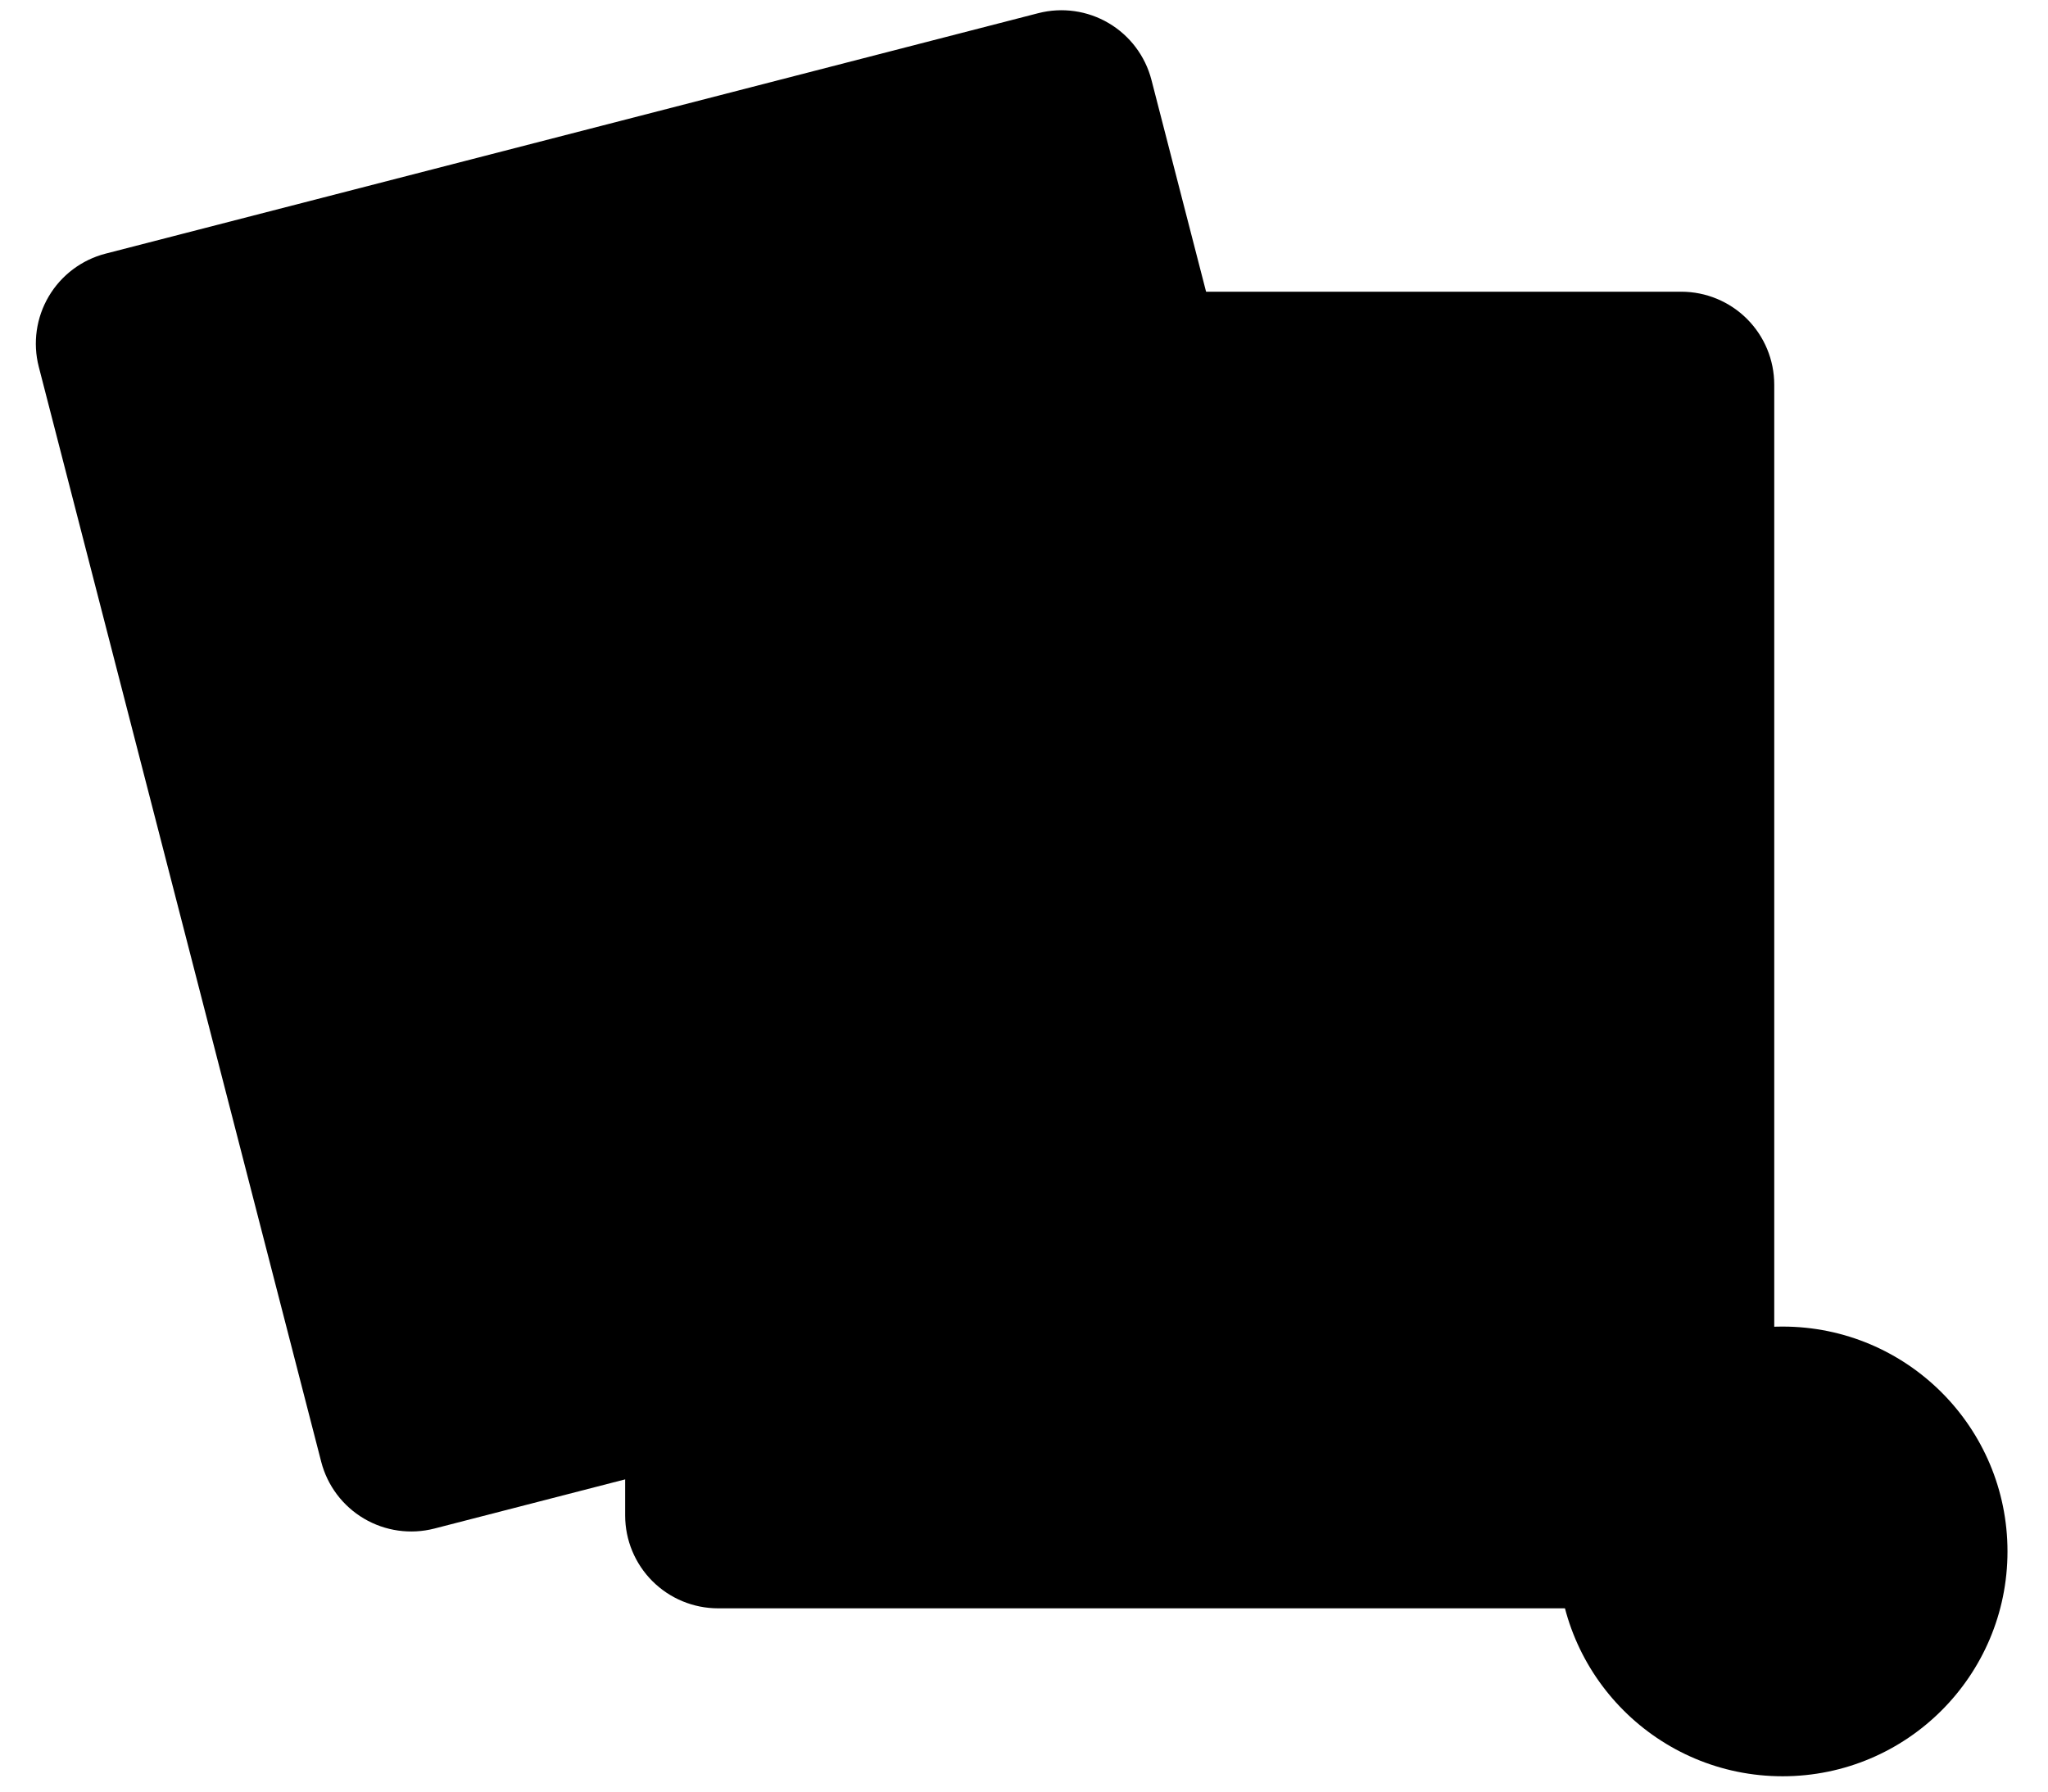
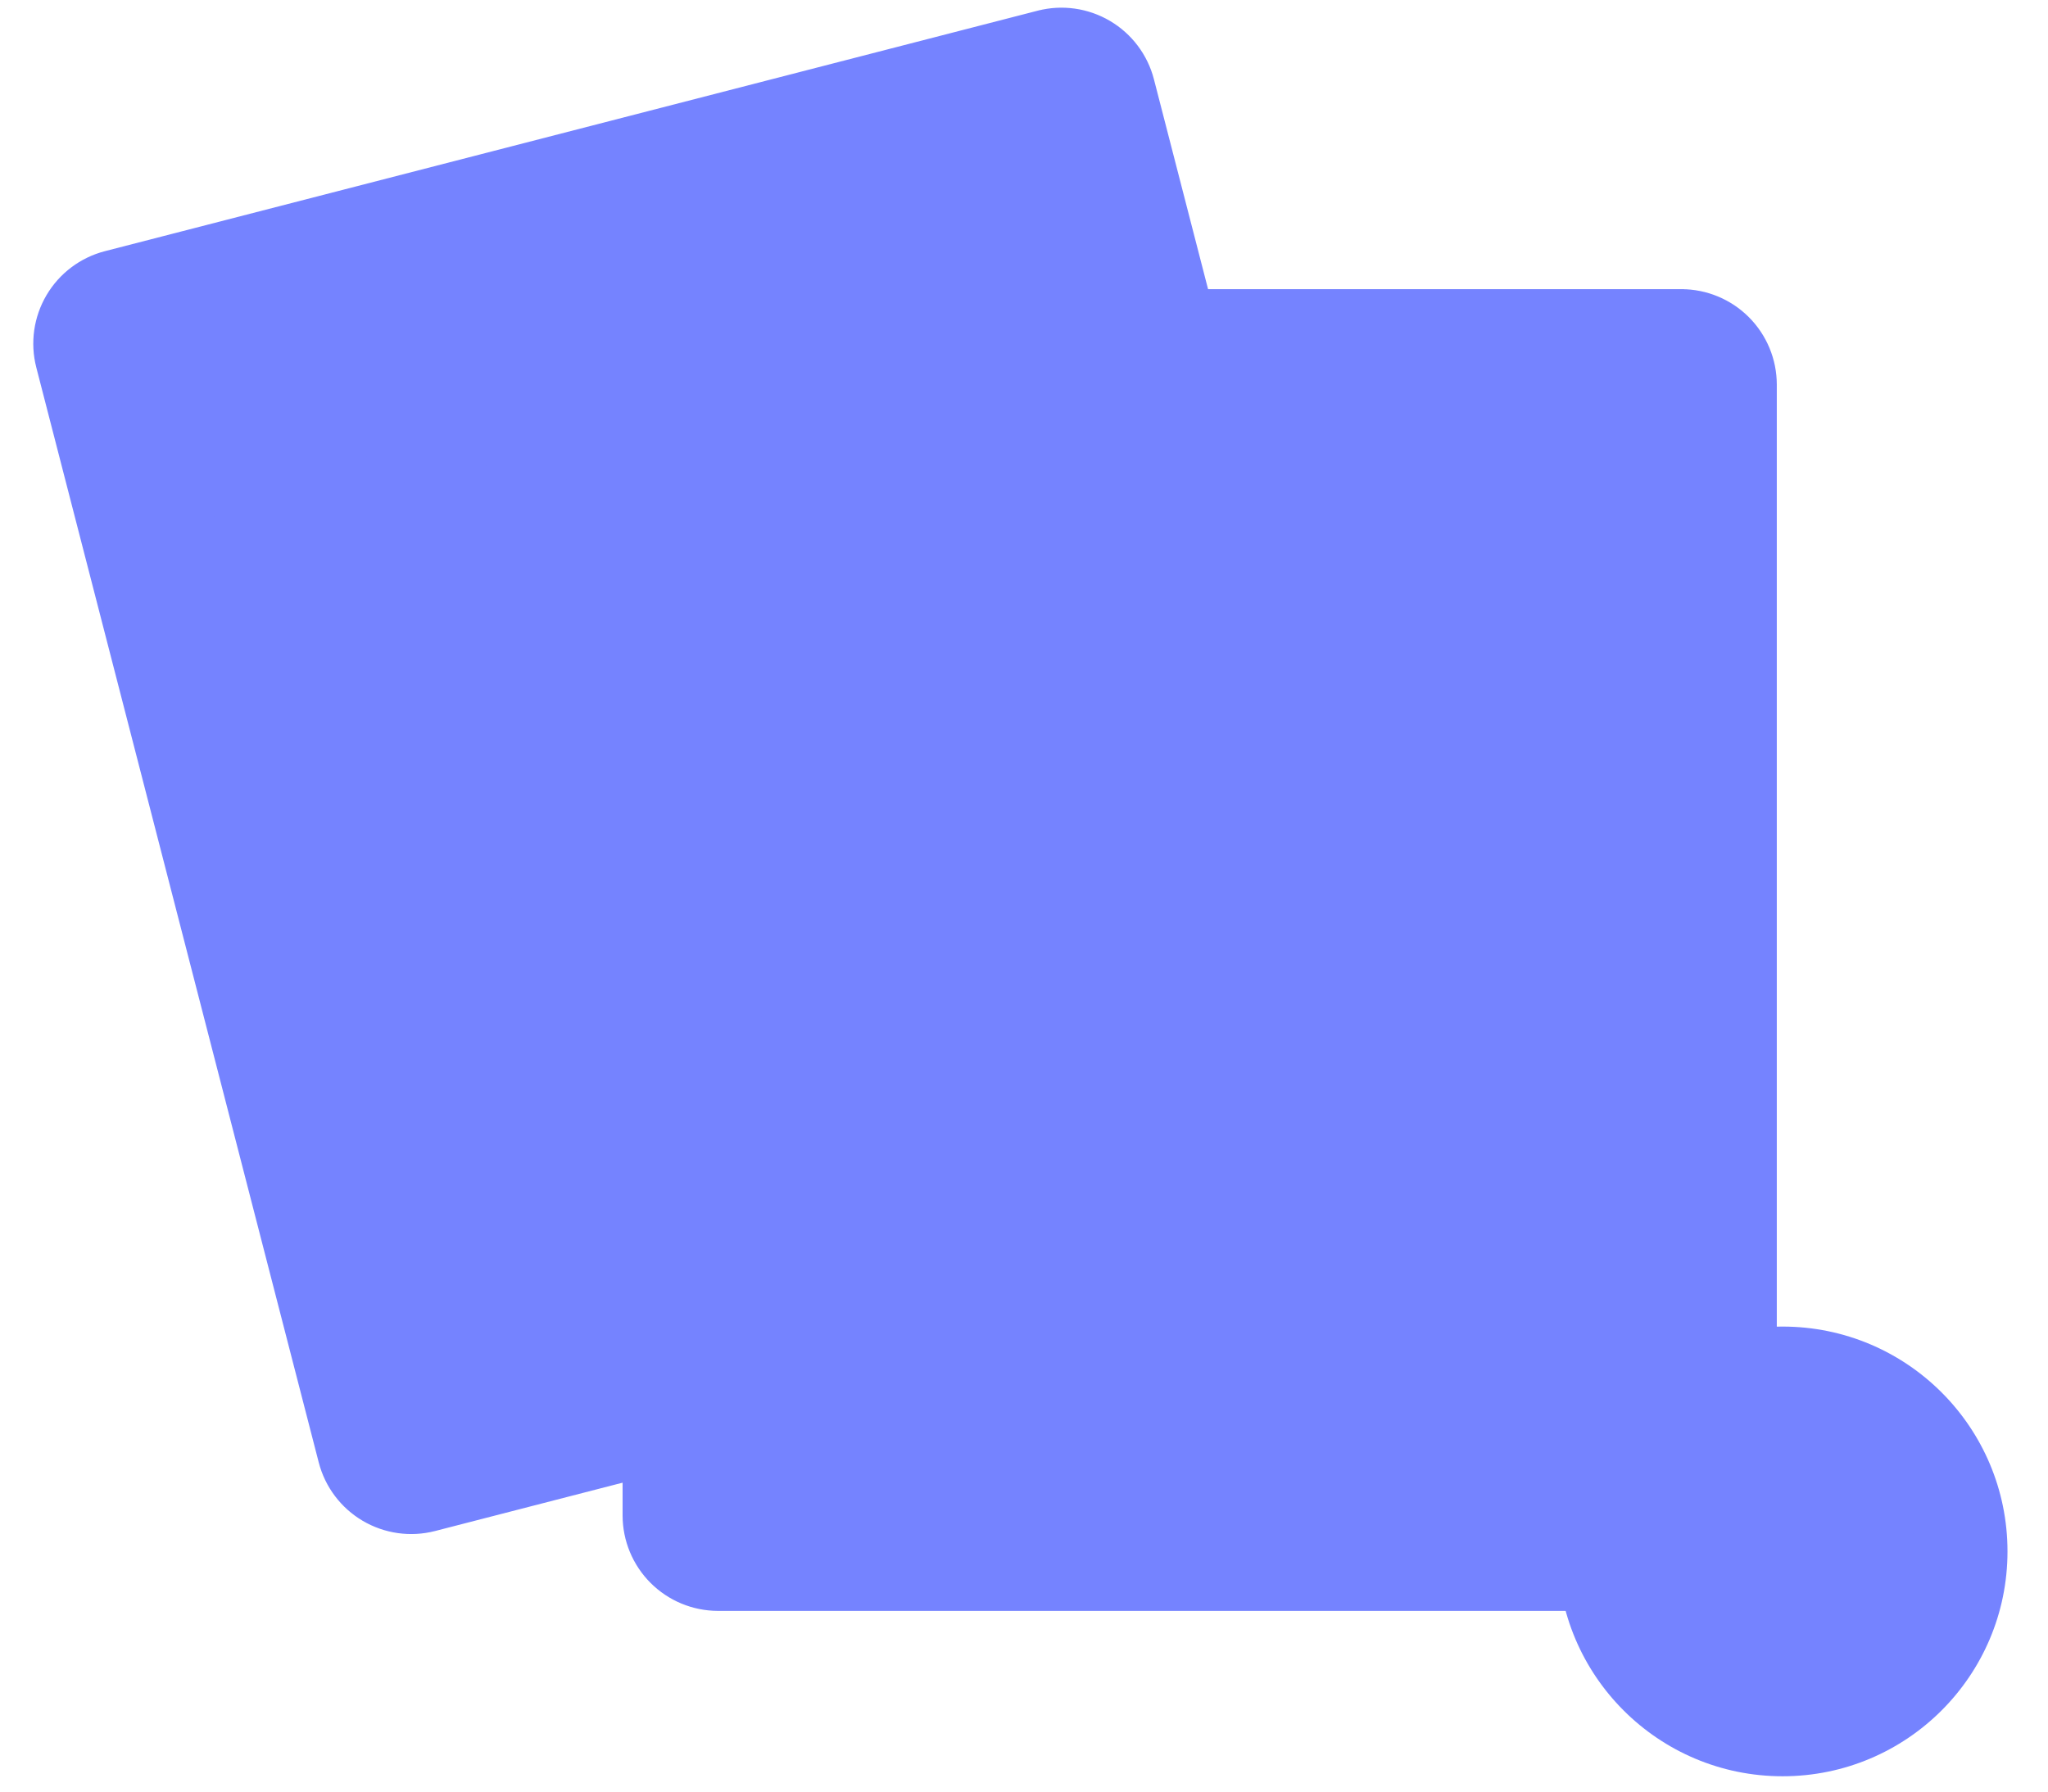
- <svg xmlns="http://www.w3.org/2000/svg" viewBox="0 0 800 700" data-title="files" fill="currentColor" stroke="none">
-   <path d="M41.206 99.111L41.203 99.112C31.895 101.524 23.923 107.529 19.037 115.811C14.151 124.093 12.749 133.975 15.14 143.288L15.141 143.291L125.482 571.168L125.482 571.17C127.894 580.479 133.899 588.45 142.181 593.336C150.463 598.222 160.345 599.624 169.659 597.233L169.661 597.232L169.727 597.216L169.727 597.215L533.992 503.279L533.993 503.279L534.059 503.262L534.06 503.261C543.369 500.85 551.34 494.844 556.226 486.562C561.112 478.28 562.514 468.399 560.123 459.085L560.122 459.083L449.781 31.205L449.781 31.203C447.369 21.895 441.364 13.923 433.082 9.037C424.8 4.151 414.919 2.75 405.605 5.14L406.102 7.077L405.603 5.141L375.463 12.913L71.344 91.339L41.206 99.111Z" />
-   <path d="M383.344 145.635 199.071 193.156C197.013 193.686 194.828 193.378 192.998 192.298 191.167 191.218 189.841 189.455 189.31 187.397 188.779 185.339 189.088 183.154 190.168 181.323 191.248 179.493 193.011 178.166 195.069 177.635L379.342 130.115C381.399 129.586 383.582 129.896 385.411 130.976 387.241 132.057 388.566 133.819 389.096 135.876 389.627 137.933 389.319 140.116 388.24 141.946 387.162 143.776 385.401 145.103 383.344 145.635V145.635ZM422.109 163.571 205.825 219.347C203.767 219.877 201.583 219.569 199.752 218.489 197.921 217.409 196.595 215.646 196.064 213.588 195.533 211.529 195.842 209.345 196.922 207.514 198.002 205.683 199.765 204.357 201.823 203.826L418.107 148.051C420.165 147.52 422.35 147.829 424.18 148.909 426.011 149.989 427.338 151.752 427.868 153.81 428.399 155.868 428.091 158.053 427.011 159.883 425.931 161.714 424.168 163.04 422.109 163.571V163.571ZM413.613 263.009 229.34 310.529C228.32 310.792 227.26 310.852 226.218 310.704 225.175 310.557 224.173 310.206 223.266 309.671 222.36 309.137 221.567 308.429 220.935 307.588 220.302 306.747 219.841 305.789 219.578 304.77 219.315 303.751 219.256 302.69 219.403 301.648 219.55 300.606 219.901 299.603 220.436 298.697 220.971 297.79 221.679 296.998 222.52 296.365 223.361 295.733 224.318 295.272 225.337 295.009L409.61 247.488C410.629 247.226 411.69 247.166 412.732 247.313 413.774 247.461 414.777 247.812 415.684 248.346 416.59 248.881 417.382 249.589 418.015 250.43 418.648 251.271 419.109 252.228 419.372 253.248 419.634 254.267 419.694 255.327 419.547 256.37 419.4 257.412 419.049 258.415 418.514 259.321 417.979 260.227 417.271 261.02 416.43 261.652 415.589 262.285 414.632 262.746 413.613 263.009V263.009ZM452.378 280.945 236.094 336.72C235.075 336.983 234.014 337.042 232.972 336.895 231.93 336.748 230.927 336.397 230.02 335.862 229.114 335.327 228.322 334.619 227.689 333.778 227.056 332.937 226.595 331.98 226.332 330.961 226.069 329.942 226.01 328.881 226.157 327.839 226.304 326.797 226.655 325.794 227.19 324.887 227.725 323.981 228.433 323.189 229.274 322.556 230.115 321.923 231.072 321.462 232.091 321.199L448.375 265.424C450.433 264.893 452.618 265.202 454.449 266.282 456.279 267.362 457.606 269.125 458.137 271.183 458.667 273.241 458.359 275.426 457.279 277.257 456.199 279.087 454.436 280.414 452.378 280.945ZM443.881 380.382 259.608 427.903C257.55 428.432 255.367 428.122 253.537 427.042 251.708 425.962 250.382 424.199 249.852 422.142 249.321 420.085 249.629 417.901 250.708 416.071 251.787 414.241 253.549 412.914 255.605 412.382L439.878 364.862C441.937 364.331 444.121 364.64 445.952 365.72 447.783 366.8 449.109 368.563 449.64 370.621 450.171 372.679 449.862 374.864 448.782 376.694 447.702 378.525 445.939 379.852 443.881 380.382ZM482.646 398.318 266.362 454.093C265.342 454.357 264.281 454.418 263.238 454.271 262.195 454.124 261.192 453.774 260.285 453.239 259.377 452.704 258.584 451.996 257.951 451.155 257.318 450.314 256.856 449.356 256.594 448.336 256.331 447.316 256.271 446.255 256.419 445.212 256.566 444.17 256.918 443.166 257.453 442.26 257.989 441.353 258.698 440.561 259.539 439.928 260.381 439.295 261.34 438.835 262.359 438.573L478.643 382.798C480.702 382.267 482.886 382.575 484.717 383.655 486.548 384.736 487.874 386.498 488.405 388.557 488.936 390.615 488.627 392.799 487.547 394.63 486.467 396.461 484.704 397.787 482.646 398.318V398.318ZM167.613 241.881 102.401 258.698C101.414 258.951 100.367 258.803 99.49 258.285 98.612 257.767 97.976 256.923 97.72 255.936L82.751 197.888C82.497 196.901 82.646 195.854 83.164 194.977 83.681 194.099 84.526 193.463 85.512 193.208L150.725 176.391C151.711 176.137 152.758 176.286 153.636 176.803 154.513 177.321 155.15 178.166 155.405 179.152L170.375 237.2C170.628 238.187 170.48 239.234 169.962 240.112 169.444 240.989 168.599 241.625 167.613 241.881V241.881ZM197.881 359.254 132.669 376.071C131.682 376.325 130.635 376.176 129.758 375.659 128.88 375.141 128.244 374.296 127.988 373.31L113.019 315.262C112.765 314.275 112.914 313.228 113.432 312.35 113.949 311.473 114.794 310.837 115.78 310.581L180.993 293.764C181.98 293.511 183.027 293.659 183.904 294.177 184.781 294.695 185.418 295.539 185.673 296.526L200.643 354.574C200.896 355.561 200.748 356.608 200.23 357.485 199.712 358.363 198.868 358.999 197.881 359.254V359.254ZM228.15 476.628 162.937 493.445C161.95 493.698 160.903 493.55 160.026 493.032 159.148 492.514 158.512 491.67 158.257 490.683L143.287 432.635C143.034 431.648 143.182 430.601 143.7 429.724 144.218 428.846 145.062 428.21 146.049 427.954L211.261 411.137C212.248 410.884 213.295 411.033 214.172 411.55 215.05 412.068 215.686 412.913 215.942 413.899L230.911 471.947C231.164 472.934 231.016 473.981 230.498 474.858 229.981 475.736 229.136 476.372 228.15 476.628V476.628Z" />
-   <path d="M280.472 113.978L280.47 113.978C270.854 113.989 261.636 117.813 254.836 124.613C248.037 131.412 244.212 140.631 244.201 150.247V150.249L244.201 592.125L244.201 592.127C244.212 601.743 248.037 610.962 254.836 617.761C261.636 624.56 270.854 628.385 280.47 628.396H280.472H656.791H656.794C666.409 628.385 675.628 624.56 682.427 617.761C689.227 610.961 693.051 601.743 693.062 592.127V592.125V150.249V150.247C693.051 140.631 689.227 131.412 682.427 124.613C675.628 117.814 666.409 113.989 656.794 113.978L656.791 115.978V113.978L280.472 113.978Z" />
-   <path d="M696.326 694.012C744.844 694.012 784.176 654.68 784.176 606.162C784.176 557.643 744.844 518.311 696.326 518.311C647.808 518.311 608.476 557.643 608.476 606.162C608.476 654.68 647.808 694.012 696.326 694.012Z" />
-   <path d="M738.341 594.703H707.784V564.146C707.784 561.107 706.577 558.193 704.428 556.044 702.279 553.895 699.365 552.688 696.326 552.688 693.287 552.688 690.372 553.895 688.223 556.044 686.074 558.193 684.867 561.107 684.867 564.146V594.703H654.31C651.271 594.703 648.357 595.91 646.208 598.059 644.059 600.208 642.852 603.123 642.852 606.162 642.852 609.201 644.059 612.115 646.208 614.264 648.357 616.413 651.271 617.62 654.31 617.62H684.867V648.177C684.867 651.216 686.074 654.131 688.223 656.28 690.372 658.429 693.287 659.636 696.326 659.636 699.365 659.636 702.279 658.429 704.428 656.28 706.577 654.131 707.784 651.216 707.784 648.177V617.62H738.341C741.38 617.62 744.295 616.413 746.444 614.264 748.593 612.115 749.8 609.201 749.8 606.162 749.8 603.123 748.593 600.208 746.444 598.059 744.295 595.91 741.38 594.703 738.341 594.703V594.703ZM600.155 358.788H409.853C408.8 358.789 407.757 358.582 406.784 358.18 405.81 357.778 404.926 357.188 404.181 356.443 403.435 355.699 402.844 354.815 402.441 353.842 402.038 352.869 401.83 351.827 401.83 350.773 401.83 349.72 402.038 348.677 402.441 347.704 402.844 346.732 403.435 345.848 404.181 345.103 404.926 344.359 405.81 343.769 406.784 343.367 407.757 342.965 408.8 342.758 409.853 342.759H600.155C602.279 342.762 604.315 343.607 605.816 345.11 607.317 346.612 608.16 348.649 608.16 350.773 608.16 352.897 607.317 354.934 605.816 356.437 604.315 357.94 602.279 358.785 600.155 358.788V358.788ZM633.213 385.835H409.853C408.8 385.836 407.757 385.63 406.784 385.228 405.81 384.825 404.926 384.235 404.181 383.491 403.435 382.747 402.844 381.863 402.441 380.89 402.038 379.917 401.83 378.874 401.83 377.821 401.83 376.768 402.038 375.725 402.441 374.752 402.844 373.779 403.435 372.895 404.181 372.151 404.926 371.407 405.81 370.817 406.784 370.414 407.757 370.012 408.8 369.806 409.853 369.807H633.213C635.339 369.807 637.377 370.651 638.88 372.154 640.383 373.657 641.227 375.696 641.227 377.821 641.227 379.946 640.383 381.985 638.88 383.488 637.377 384.991 635.339 385.835 633.213 385.835ZM600.155 480.001H409.853C408.8 480.002 407.757 479.796 406.784 479.394 405.81 478.991 404.926 478.401 404.181 477.657 403.435 476.913 402.844 476.029 402.441 475.056 402.038 474.083 401.83 473.04 401.83 471.987 401.83 470.934 402.038 469.891 402.441 468.918 402.844 467.945 403.435 467.061 404.181 466.317 404.926 465.573 405.81 464.983 406.784 464.58 407.757 464.178 408.8 463.972 409.853 463.973H600.155C602.28 463.973 604.319 464.817 605.822 466.32 607.325 467.823 608.169 469.862 608.169 471.987 608.169 474.112 607.325 476.151 605.822 477.654 604.319 479.157 602.28 480.001 600.155 480.001V480.001ZM633.213 507.049H409.853C408.8 507.05 407.757 506.844 406.784 506.441 405.81 506.039 404.926 505.449 404.181 504.705 403.435 503.96 402.844 503.076 402.441 502.104 402.038 501.131 401.83 500.088 401.83 499.035 401.83 497.981 402.038 496.939 402.441 495.966 402.844 494.993 403.435 494.109 404.181 493.365 404.926 492.62 405.81 492.03 406.784 491.628 407.757 491.226 408.8 491.019 409.853 491.021H633.213C634.266 491.019 635.309 491.226 636.283 491.628 637.256 492.03 638.141 492.62 638.886 493.365 639.631 494.109 640.222 494.993 640.625 495.966 641.029 496.939 641.236 497.981 641.236 499.035 641.236 500.088 641.029 501.131 640.625 502.104 640.222 503.076 639.631 503.96 638.886 504.705 638.141 505.449 637.256 506.039 636.283 506.441 635.309 506.844 634.266 507.05 633.213 507.049ZM367.225 398.114H299.879C298.86 398.113 297.883 397.707 297.163 396.987 296.442 396.267 296.037 395.29 296.036 394.271V334.324C296.037 333.305 296.442 332.328 297.163 331.608 297.883 330.887 298.86 330.482 299.879 330.481H367.225C368.243 330.482 369.22 330.887 369.941 331.608 370.661 332.328 371.066 333.305 371.067 334.324V394.271C371.066 395.29 370.661 396.267 369.941 396.987 369.22 397.707 368.243 398.113 367.225 398.114V398.114ZM367.225 519.327H299.879C298.86 519.326 297.883 518.921 297.163 518.2 296.442 517.48 296.037 516.503 296.036 515.484V455.537C296.037 454.518 296.442 453.542 297.163 452.821 297.883 452.101 298.86 451.695 299.879 451.694H367.225C368.243 451.695 369.22 452.101 369.941 452.821 370.661 453.542 371.066 454.518 371.067 455.537V515.484C371.066 516.503 370.661 517.48 369.941 518.2 369.22 518.921 368.243 519.326 367.225 519.327V519.327ZM600.366 223.853H460.064C457.939 223.853 455.901 223.009 454.398 221.506 452.895 220.003 452.05 217.965 452.05 215.839 452.05 213.714 452.895 211.675 454.398 210.172 455.901 208.669 457.939 207.825 460.064 207.825H600.366C602.492 207.825 604.53 208.669 606.033 210.172 607.536 211.675 608.38 213.714 608.38 215.839 608.38 217.965 607.536 220.003 606.033 221.506 604.53 223.009 602.492 223.853 600.366 223.853ZM633.424 250.901H460.064C459.012 250.901 457.97 250.693 456.998 250.291 456.025 249.888 455.142 249.298 454.398 248.553 453.653 247.809 453.063 246.926 452.66 245.954 452.258 244.981 452.05 243.939 452.05 242.887 452.05 241.834 452.258 240.792 452.66 239.82 453.063 238.847 453.653 237.964 454.398 237.22 455.142 236.476 456.025 235.885 456.998 235.483 457.97 235.08 459.012 234.873 460.064 234.873H633.424C635.55 234.873 637.588 235.717 639.091 237.22 640.594 238.723 641.438 240.761 641.438 242.887 641.438 245.012 640.594 247.051 639.091 248.553 637.588 250.056 635.55 250.901 633.424 250.901V250.901ZM429.013 283.679H299.667C298.649 283.678 297.672 283.273 296.951 282.552 296.231 281.832 295.826 280.855 295.825 279.836V178.889C295.826 177.87 296.231 176.894 296.951 176.173 297.672 175.453 298.649 175.048 299.667 175.046H429.013C430.032 175.048 431.009 175.453 431.729 176.173 432.45 176.894 432.855 177.87 432.856 178.889V279.836C432.855 280.855 432.45 281.832 431.729 282.552 431.009 283.273 430.032 283.678 429.013 283.679V283.679Z" />
+ <svg xmlns="http://www.w3.org/2000/svg" width="800" height="700" viewBox="0 0 800 700" fill="none">
+   <path d="M41.206 99.111L41.203 99.112C31.895 101.524 23.923 107.529 19.037 115.811C14.151 124.093 12.749 133.975 15.14 143.288L15.141 143.291L125.482 571.168L125.482 571.17C127.894 580.479 133.899 588.45 142.181 593.336C150.463 598.222 160.345 599.624 169.659 597.233L169.661 597.232L169.727 597.216L169.727 597.215L533.992 503.279L533.993 503.279L534.059 503.262L534.06 503.261C543.369 500.85 551.34 494.844 556.226 486.562C561.112 478.28 562.514 468.399 560.123 459.085L560.122 459.083L449.781 31.205L449.781 31.203C447.369 21.895 441.364 13.923 433.082 9.037C424.8 4.151 414.919 2.75 405.605 5.14L406.102 7.077L405.603 5.141L375.463 12.913L71.344 91.339L41.206 99.111Z" fill="#7583ff" stroke="#7583ff" stroke-width="2" />
+   <path d="M383.344 145.635L199.071 193.156C197.013 193.686 194.828 193.378 192.998 192.298C191.167 191.218 189.841 189.455 189.31 187.397C188.779 185.339 189.088 183.154 190.168 181.323C191.248 179.493 193.011 178.166 195.069 177.635L379.342 130.115C381.399 129.586 383.582 129.896 385.411 130.976C387.241 132.057 388.566 133.819 389.096 135.876C389.627 137.933 389.319 140.116 388.24 141.946C387.162 143.776 385.401 145.103 383.344 145.635V145.635Z" fill="#7583ff" />
+   <path d="M422.109 163.571L205.825 219.347C203.767 219.877 201.583 219.569 199.752 218.489C197.921 217.409 196.595 215.646 196.064 213.588C195.533 211.529 195.842 209.345 196.922 207.514C198.002 205.683 199.765 204.357 201.823 203.826L418.107 148.051C420.165 147.52 422.35 147.829 424.18 148.909C426.011 149.989 427.338 151.752 427.868 153.81C428.399 155.868 428.091 158.053 427.011 159.883C425.931 161.714 424.168 163.04 422.109 163.571V163.571Z" fill="#7583ff" />
+   <path d="M413.613 263.009L229.34 310.529C228.32 310.792 227.26 310.852 226.218 310.704C225.175 310.557 224.173 310.206 223.266 309.671C222.36 309.137 221.567 308.429 220.935 307.588C220.302 306.747 219.841 305.789 219.578 304.77C219.315 303.751 219.256 302.69 219.403 301.648C219.55 300.606 219.901 299.603 220.436 298.697C220.971 297.79 221.679 296.998 222.52 296.365C223.361 295.733 224.318 295.272 225.337 295.009L409.61 247.488C410.629 247.226 411.69 247.166 412.732 247.313C413.774 247.461 414.777 247.812 415.684 248.346C416.59 248.881 417.382 249.589 418.015 250.43C418.648 251.271 419.109 252.228 419.372 253.248C419.634 254.267 419.694 255.327 419.547 256.37C419.4 257.412 419.049 258.415 418.514 259.321C417.979 260.227 417.271 261.02 416.43 261.652C415.589 262.285 414.632 262.746 413.613 263.009V263.009Z" fill="#7583ff" />
+   <path d="M452.378 280.945L236.094 336.72C235.075 336.983 234.014 337.042 232.972 336.895C231.93 336.748 230.927 336.397 230.02 335.862C229.114 335.327 228.322 334.619 227.689 333.778C227.056 332.937 226.595 331.98 226.332 330.961C226.069 329.942 226.01 328.881 226.157 327.839C226.304 326.797 226.655 325.794 227.19 324.887C227.725 323.981 228.433 323.189 229.274 322.556C230.115 321.923 231.072 321.462 232.091 321.199L448.375 265.424C450.433 264.893 452.618 265.202 454.449 266.282C456.279 267.362 457.606 269.125 458.137 271.183C458.667 273.241 458.359 275.426 457.279 277.257C456.199 279.087 454.436 280.414 452.378 280.945Z" fill="#7583ff" />
+   <path d="M443.881 380.382L259.608 427.903C257.55 428.432 255.367 428.122 253.537 427.042C251.708 425.962 250.382 424.199 249.852 422.142C249.321 420.085 249.629 417.901 250.708 416.071C251.787 414.241 253.549 412.914 255.605 412.382L439.878 364.862C441.937 364.331 444.121 364.64 445.952 365.72C447.783 366.8 449.109 368.563 449.64 370.621C450.171 372.679 449.862 374.864 448.782 376.694C447.702 378.525 445.939 379.852 443.881 380.382Z" fill="#7583ff" />
+   <path d="M482.646 398.318L266.362 454.093C265.342 454.357 264.281 454.418 263.238 454.271C262.195 454.124 261.192 453.774 260.285 453.239C259.377 452.704 258.584 451.996 257.951 451.155C257.318 450.314 256.856 449.356 256.594 448.336C256.331 447.316 256.271 446.255 256.419 445.212C256.566 444.17 256.918 443.166 257.453 442.26C257.989 441.353 258.698 440.561 259.539 439.928C260.381 439.295 261.34 438.835 262.359 438.573L478.643 382.798C480.702 382.267 482.886 382.575 484.717 383.655C486.548 384.736 487.874 386.498 488.405 388.557C488.936 390.615 488.627 392.799 487.547 394.63C486.467 396.461 484.704 397.787 482.646 398.318V398.318Z" fill="#7583ff" />
+   <path d="M167.613 241.881L102.401 258.698C101.414 258.951 100.367 258.803 99.49 258.285C98.612 257.767 97.976 256.923 97.72 255.936L82.751 197.888C82.497 196.901 82.646 195.854 83.164 194.977C83.681 194.099 84.526 193.463 85.512 193.208L150.725 176.391C151.711 176.137 152.758 176.286 153.636 176.803C154.513 177.321 155.15 178.166 155.405 179.152L170.375 237.2C170.628 238.187 170.48 239.234 169.962 240.112C169.444 240.989 168.599 241.625 167.613 241.881V241.881Z" fill="#7583ff" />
+   <path d="M197.881 359.254L132.669 376.071C131.682 376.325 130.635 376.176 129.758 375.659C128.88 375.141 128.244 374.296 127.988 373.31L113.019 315.262C112.765 314.275 112.914 313.228 113.432 312.35C113.949 311.473 114.794 310.837 115.78 310.581L180.993 293.764C181.98 293.511 183.027 293.659 183.904 294.177C184.781 294.695 185.418 295.539 185.673 296.526L200.643 354.574C200.896 355.561 200.748 356.608 200.23 357.485C199.712 358.363 198.868 358.999 197.881 359.254V359.254Z" fill="#7583ff" />
+   <path d="M228.15 476.628L162.937 493.445C161.95 493.698 160.903 493.55 160.026 493.032C159.148 492.514 158.512 491.67 158.257 490.683L143.287 432.635C143.034 431.648 143.182 430.601 143.7 429.724C144.218 428.846 145.062 428.21 146.049 427.954L211.261 411.137C212.248 410.884 213.295 411.033 214.172 411.55C215.05 412.068 215.686 412.913 215.942 413.899L230.911 471.947C231.164 472.934 231.016 473.981 230.498 474.858C229.981 475.736 229.136 476.372 228.15 476.628V476.628Z" fill="#7583ff" />
+   <path d="M280.472 113.978L280.47 113.978C270.854 113.989 261.636 117.813 254.836 124.613C248.037 131.412 244.212 140.631 244.201 150.247V150.249L244.201 592.125L244.201 592.127C244.212 601.743 248.037 610.962 254.836 617.761C261.636 624.56 270.854 628.385 280.47 628.396H280.472H656.791H656.794C666.409 628.385 675.628 624.56 682.427 617.761C689.227 610.961 693.051 601.743 693.062 592.127V592.125V150.249V150.247C693.051 140.631 689.227 131.412 682.427 124.613C675.628 117.814 666.409 113.989 656.794 113.978L656.791 115.978V113.978L280.472 113.978Z" fill="#7583ff" stroke="#7583ff" stroke-width="2" />
+   <path d="M696.326 694.012C744.844 694.012 784.176 654.68 784.176 606.162C784.176 557.643 744.844 518.311 696.326 518.311C647.808 518.311 608.476 557.643 608.476 606.162C608.476 654.68 647.808 694.012 696.326 694.012Z" fill="#7583ff" />
+   <path d="M738.341 594.703H707.784V564.146C707.784 561.107 706.577 558.193 704.428 556.044C702.279 553.895 699.365 552.688 696.326 552.688C693.287 552.688 690.372 553.895 688.223 556.044C686.074 558.193 684.867 561.107 684.867 564.146V594.703H654.31C651.271 594.703 648.357 595.91 646.208 598.059C644.059 600.208 642.852 603.123 642.852 606.162C642.852 609.201 644.059 612.115 646.208 614.264C648.357 616.413 651.271 617.62 654.31 617.62H684.867V648.177C684.867 651.216 686.074 654.131 688.223 656.28C690.372 658.429 693.287 659.636 696.326 659.636C699.365 659.636 702.279 658.429 704.428 656.28C706.577 654.131 707.784 651.216 707.784 648.177V617.62H738.341C741.38 617.62 744.295 616.413 746.444 614.264C748.593 612.115 749.8 609.201 749.8 606.162C749.8 603.123 748.593 600.208 746.444 598.059C744.295 595.91 741.38 594.703 738.341 594.703V594.703Z" fill="#7583ff" />
+   <path d="M600.155 358.788H409.853C408.8 358.789 407.757 358.582 406.784 358.18C405.81 357.778 404.926 357.188 404.181 356.443C403.435 355.699 402.844 354.815 402.441 353.842C402.038 352.869 401.83 351.827 401.83 350.773C401.83 349.72 402.038 348.677 402.441 347.704C402.844 346.732 403.435 345.848 404.181 345.103C404.926 344.359 405.81 343.769 406.784 343.367C407.757 342.965 408.8 342.758 409.853 342.759H600.155C602.279 342.762 604.315 343.607 605.816 345.11C607.317 346.612 608.16 348.649 608.16 350.773C608.16 352.897 607.317 354.934 605.816 356.437C604.315 357.94 602.279 358.785 600.155 358.788V358.788Z" fill="#7583ff" />
+   <path d="M633.213 385.835H409.853C408.8 385.836 407.757 385.63 406.784 385.228C405.81 384.825 404.926 384.235 404.181 383.491C403.435 382.747 402.844 381.863 402.441 380.89C402.038 379.917 401.83 378.874 401.83 377.821C401.83 376.768 402.038 375.725 402.441 374.752C402.844 373.779 403.435 372.895 404.181 372.151C404.926 371.407 405.81 370.817 406.784 370.414C407.757 370.012 408.8 369.806 409.853 369.807H633.213C635.339 369.807 637.377 370.651 638.88 372.154C640.383 373.657 641.227 375.696 641.227 377.821C641.227 379.946 640.383 381.985 638.88 383.488C637.377 384.991 635.339 385.835 633.213 385.835Z" fill="#7583ff" />
+   <path d="M600.155 480.001H409.853C408.8 480.002 407.757 479.796 406.784 479.394C405.81 478.991 404.926 478.401 404.181 477.657C403.435 476.913 402.844 476.029 402.441 475.056C402.038 474.083 401.83 473.04 401.83 471.987C401.83 470.934 402.038 469.891 402.441 468.918C402.844 467.945 403.435 467.061 404.181 466.317C404.926 465.573 405.81 464.983 406.784 464.58C407.757 464.178 408.8 463.972 409.853 463.973H600.155C602.28 463.973 604.319 464.817 605.822 466.32C607.325 467.823 608.169 469.862 608.169 471.987C608.169 474.112 607.325 476.151 605.822 477.654C604.319 479.157 602.28 480.001 600.155 480.001V480.001Z" fill="#7583ff" />
+   <path d="M633.213 507.049H409.853C408.8 507.05 407.757 506.844 406.784 506.441C405.81 506.039 404.926 505.449 404.181 504.705C403.435 503.96 402.844 503.076 402.441 502.104C402.038 501.131 401.83 500.088 401.83 499.035C401.83 497.981 402.038 496.939 402.441 495.966C402.844 494.993 403.435 494.109 404.181 493.365C404.926 492.62 405.81 492.03 406.784 491.628C407.757 491.226 408.8 491.019 409.853 491.021H633.213C634.266 491.019 635.309 491.226 636.283 491.628C637.256 492.03 638.141 492.62 638.886 493.365C639.631 494.109 640.222 494.993 640.625 495.966C641.029 496.939 641.236 497.981 641.236 499.035C641.236 500.088 641.029 501.131 640.625 502.104C640.222 503.076 639.631 503.96 638.886 504.705C638.141 505.449 637.256 506.039 636.283 506.441C635.309 506.844 634.266 507.05 633.213 507.049Z" fill="#7583ff" />
+   <path d="M367.225 398.114H299.879C298.86 398.113 297.883 397.707 297.163 396.987C296.442 396.267 296.037 395.29 296.036 394.271V334.324C296.037 333.305 296.442 332.328 297.163 331.608C297.883 330.887 298.86 330.482 299.879 330.481H367.225C368.243 330.482 369.22 330.887 369.941 331.608C370.661 332.328 371.066 333.305 371.067 334.324V394.271C371.066 395.29 370.661 396.267 369.941 396.987C369.22 397.707 368.243 398.113 367.225 398.114V398.114Z" fill="#7583ff" />
+   <path d="M367.225 519.327H299.879C298.86 519.326 297.883 518.921 297.163 518.2C296.442 517.48 296.037 516.503 296.036 515.484V455.537C296.037 454.518 296.442 453.542 297.163 452.821C297.883 452.101 298.86 451.695 299.879 451.694H367.225C368.243 451.695 369.22 452.101 369.941 452.821C370.661 453.542 371.066 454.518 371.067 455.537V515.484C371.066 516.503 370.661 517.48 369.941 518.2C369.22 518.921 368.243 519.326 367.225 519.327V519.327Z" fill="#7583ff" />
+   <path d="M600.366 223.853H460.064C457.939 223.853 455.901 223.009 454.398 221.506C452.895 220.003 452.05 217.965 452.05 215.839C452.05 213.714 452.895 211.675 454.398 210.172C455.901 208.669 457.939 207.825 460.064 207.825H600.366C602.492 207.825 604.53 208.669 606.033 210.172C607.536 211.675 608.38 213.714 608.38 215.839C608.38 217.965 607.536 220.003 606.033 221.506C604.53 223.009 602.492 223.853 600.366 223.853Z" fill="#7583ff" />
+   <path d="M633.424 250.901H460.064C459.012 250.901 457.97 250.693 456.998 250.291C456.025 249.888 455.142 249.298 454.398 248.553C453.653 247.809 453.063 246.926 452.66 245.954C452.258 244.981 452.05 243.939 452.05 242.887C452.05 241.834 452.258 240.792 452.66 239.82C453.063 238.847 453.653 237.964 454.398 237.22C455.142 236.476 456.025 235.885 456.998 235.483C457.97 235.08 459.012 234.873 460.064 234.873H633.424C635.55 234.873 637.588 235.717 639.091 237.22C640.594 238.723 641.438 240.761 641.438 242.887C641.438 245.012 640.594 247.051 639.091 248.553C637.588 250.056 635.55 250.901 633.424 250.901V250.901Z" fill="#7583ff" />
+   <path d="M429.013 283.679H299.667C298.649 283.678 297.672 283.273 296.951 282.552C296.231 281.832 295.826 280.855 295.825 279.836V178.889C295.826 177.87 296.231 176.894 296.951 176.173C297.672 175.453 298.649 175.048 299.667 175.046H429.013C430.032 175.048 431.009 175.453 431.729 176.173C432.45 176.894 432.855 177.87 432.856 178.889V279.836C432.855 280.855 432.45 281.832 431.729 282.552C431.009 283.273 430.032 283.678 429.013 283.679V283.679Z" fill="#7583ff" />
</svg>
